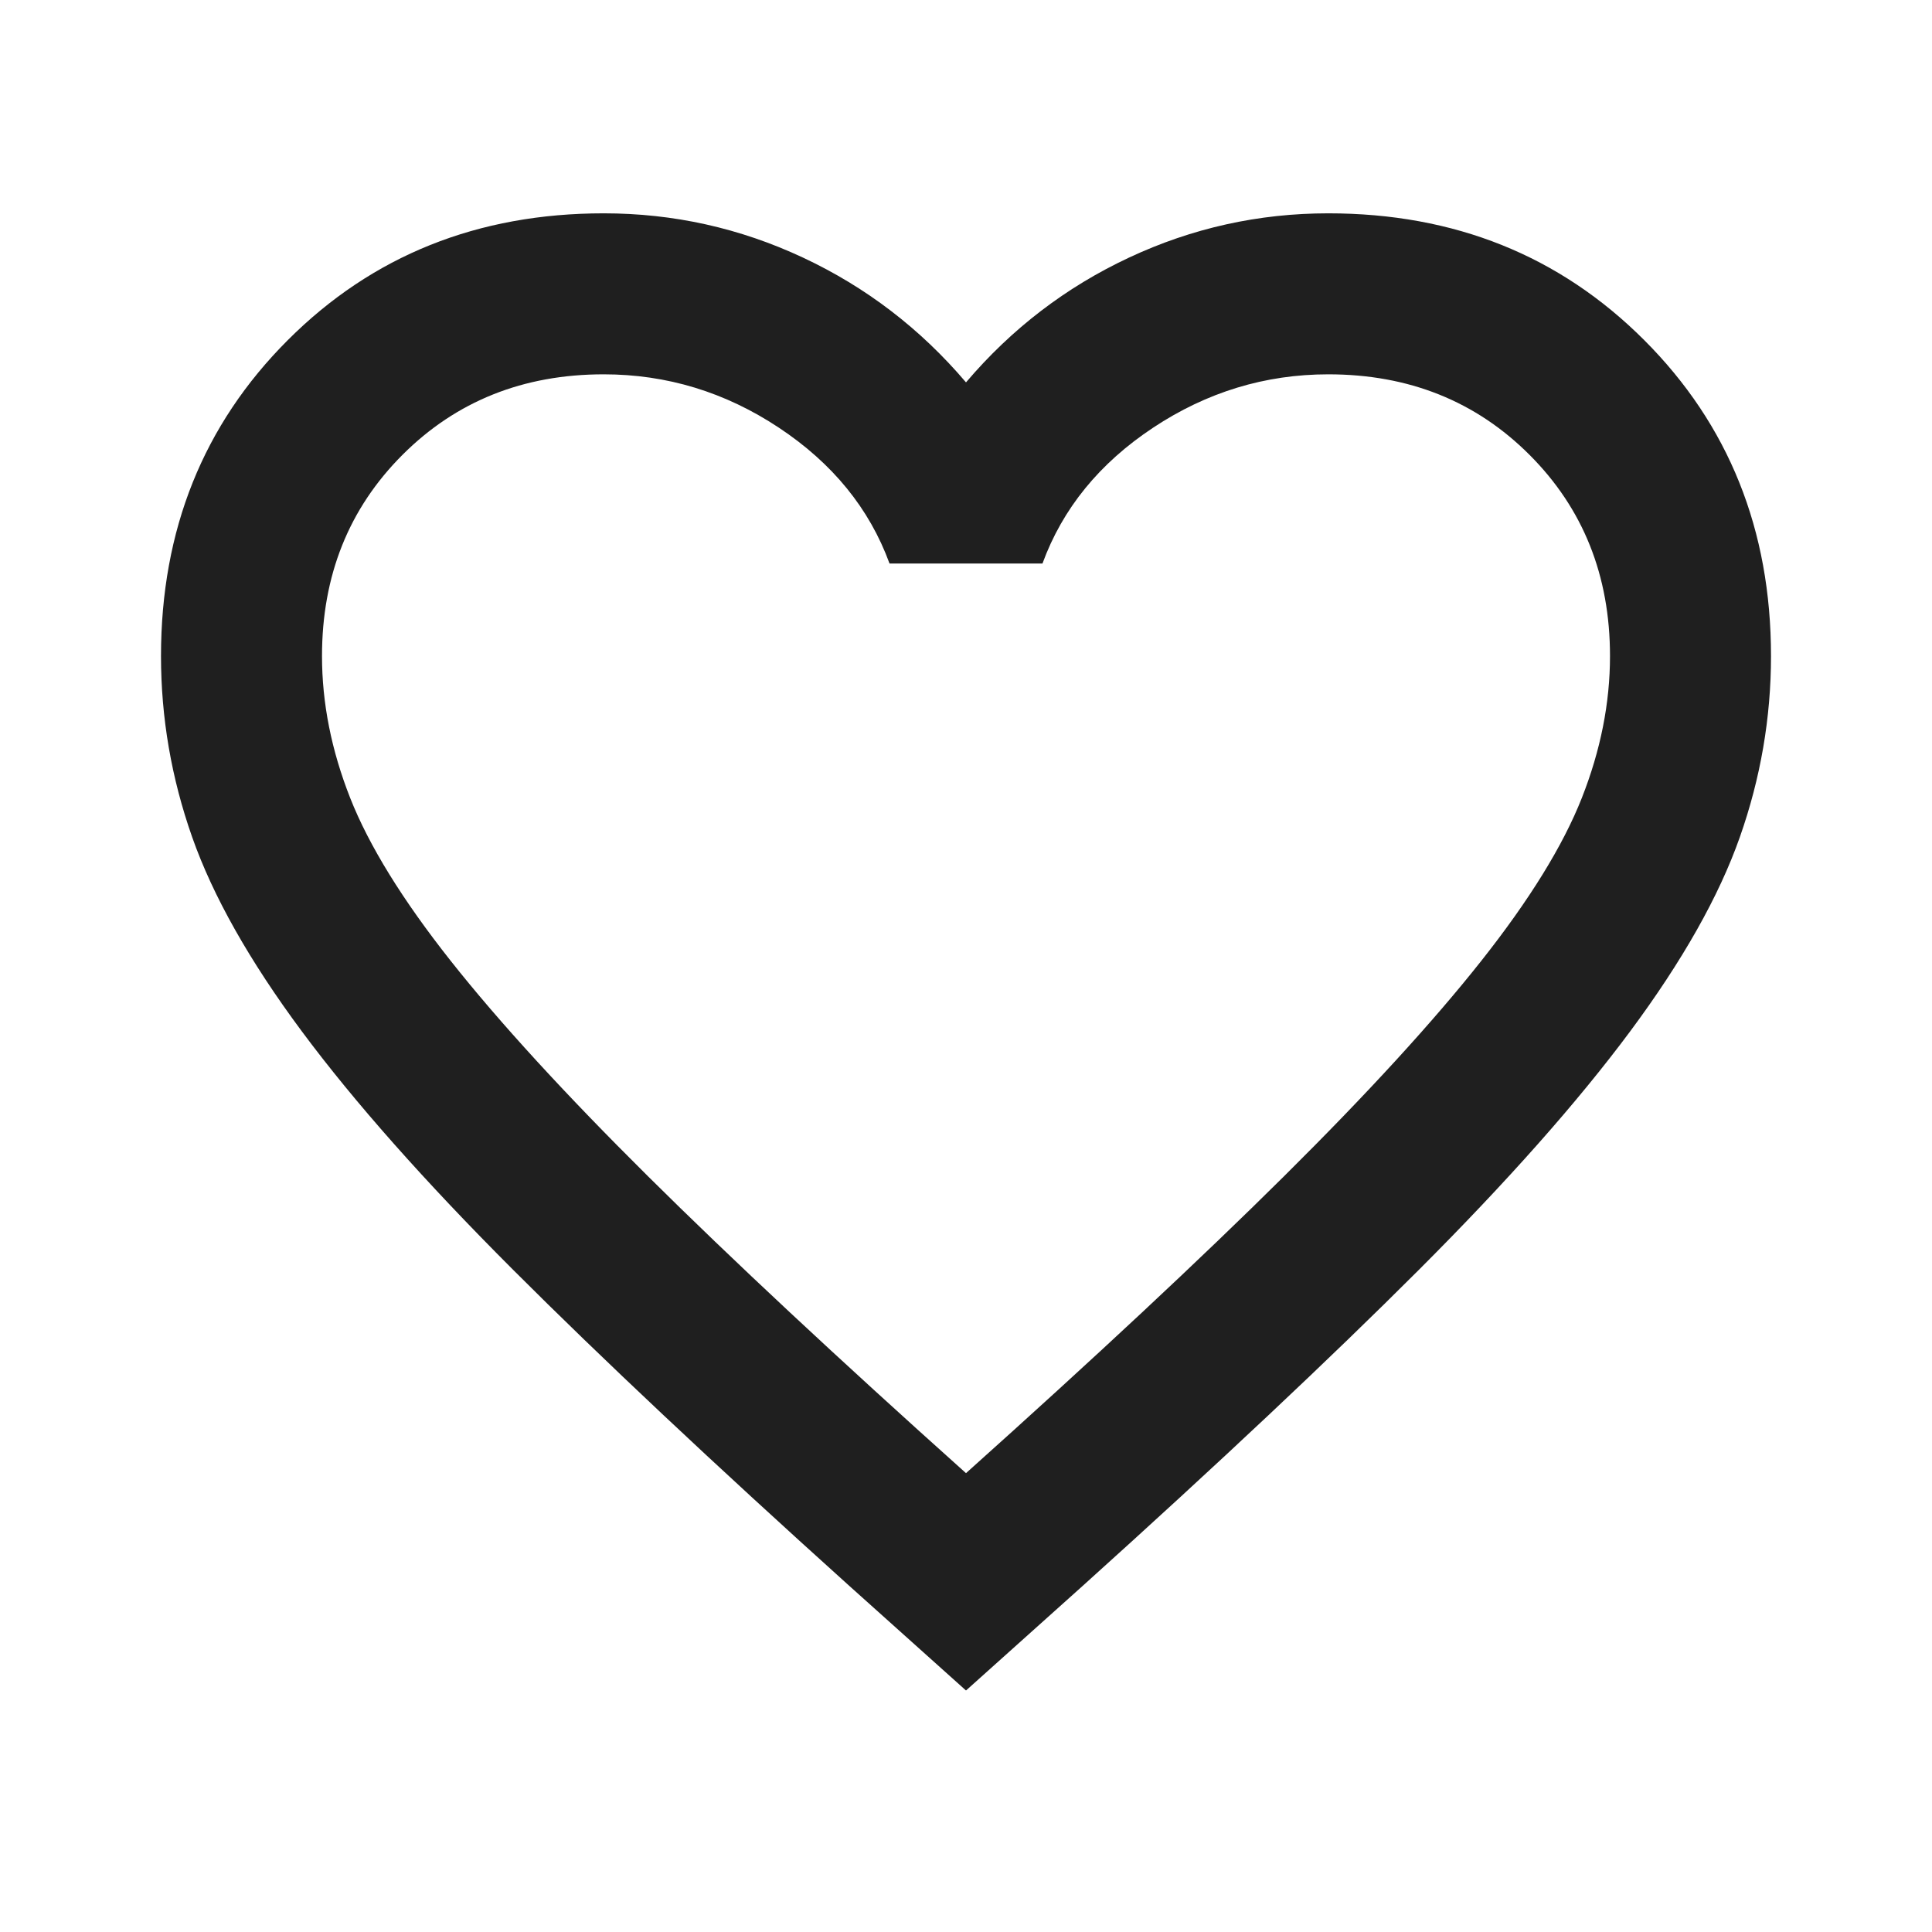
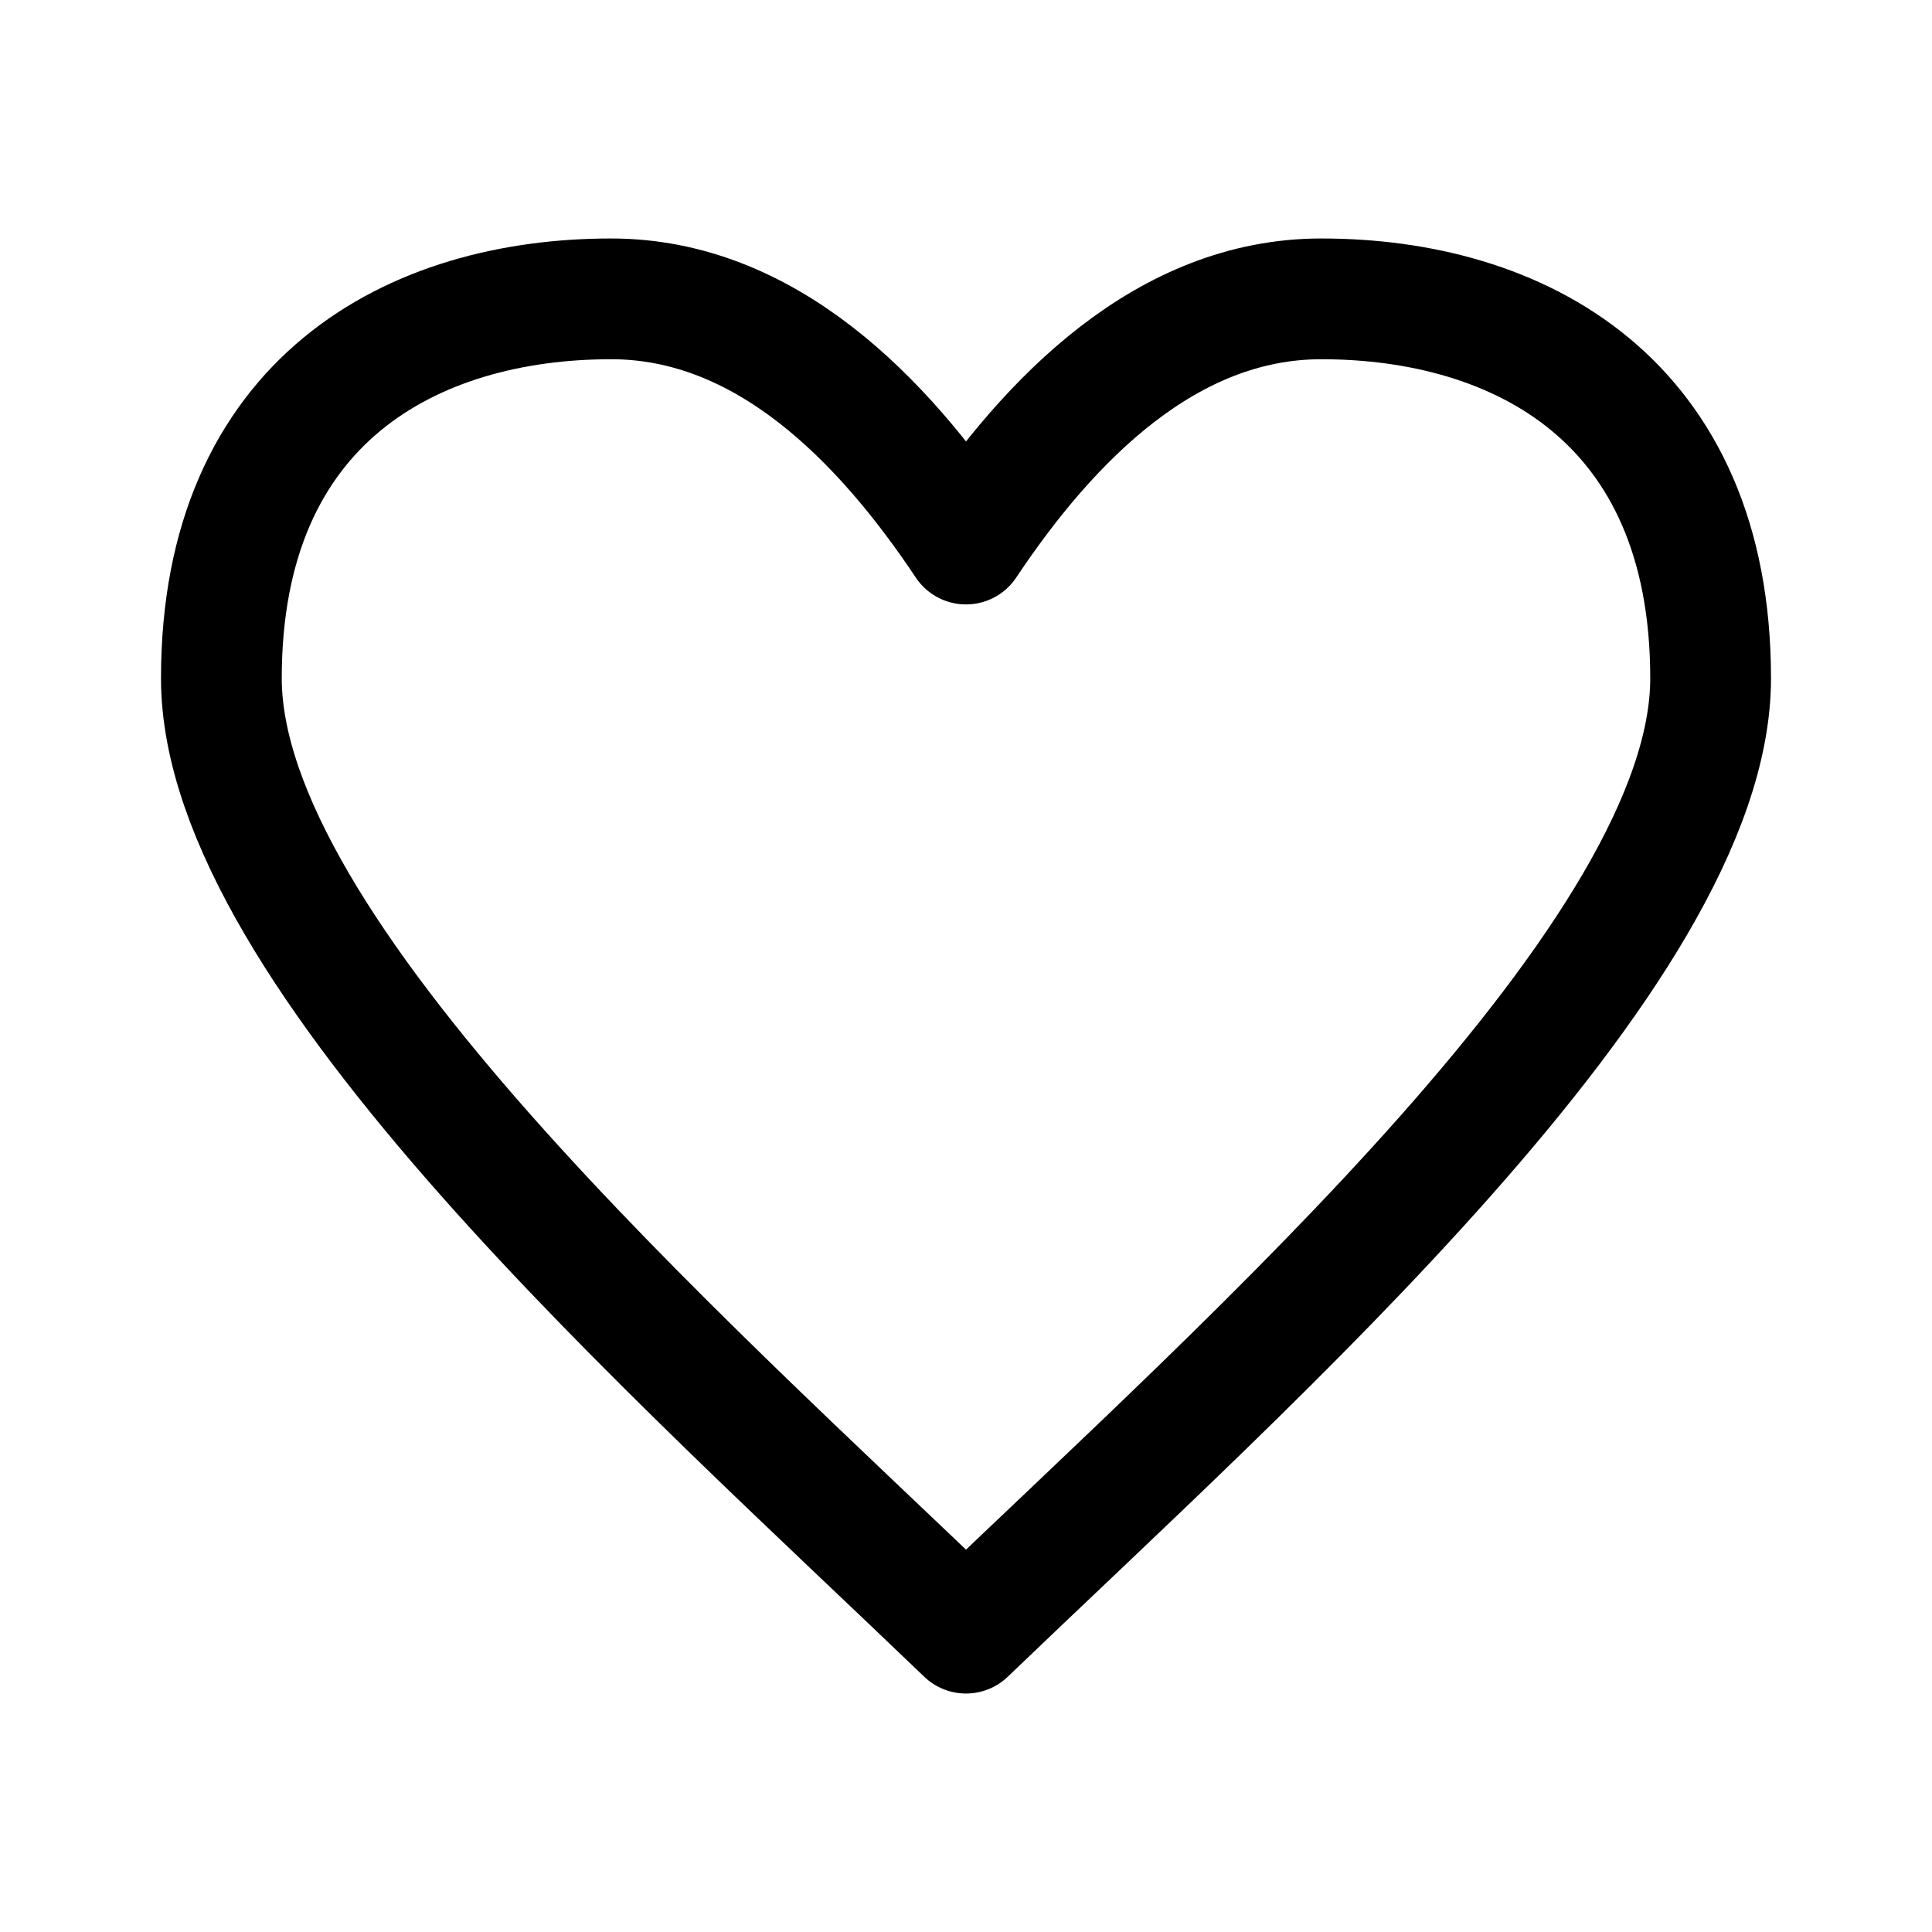
- <svg xmlns="http://www.w3.org/2000/svg" height="24px" viewBox="0 -960 960 960" width="24px" fill="#1f1f1f">
-   <path d="m480-120-58-52q-101-91-167-157T150-447.5Q111-500 95.5-544T80-634q0-94 63-157t157-63q52 0 99 22t81 62q34-40 81-62t99-22q94 0 157 63t63 157q0 46-15.5 90T810-447.5Q771-395 705-329T538-172l-58 52Zm0-108q96-86 158-147.5t98-107q36-45.5 50-81t14-70.5q0-60-40-100t-100-40q-47 0-87 26.5T518-680h-76q-15-41-55-67.5T300-774q-60 0-100 40t-40 100q0 35 14 70.5t50 81q36 45.5 98 107T480-228Zm0-273Z" />
+ <svg xmlns="http://www.w3.org/2000/svg" width="800px" height="800px" viewBox="0 0 192 192" xml:space="preserve" fill="none">
+   <path d="M60.732 29.7C41.107 29.7 22 39.7 22 67.41c0 27.29 45.274 67.29 74 94.89 28.744-27.6 74-67.6 74-94.89 0-27.71-19.092-37.71-38.695-37.71C116 29.7 104.325 41.575 96 54.066 87.638 41.516 76 29.7 60.732 29.7z" style="clip-rule:evenodd;display:inline;fill:none;stroke:#000000;stroke-width:12;stroke-linecap:round;stroke-linejoin:round;stroke-miterlimit:2;stroke-dasharray:none;stroke-opacity:1" />
</svg>
